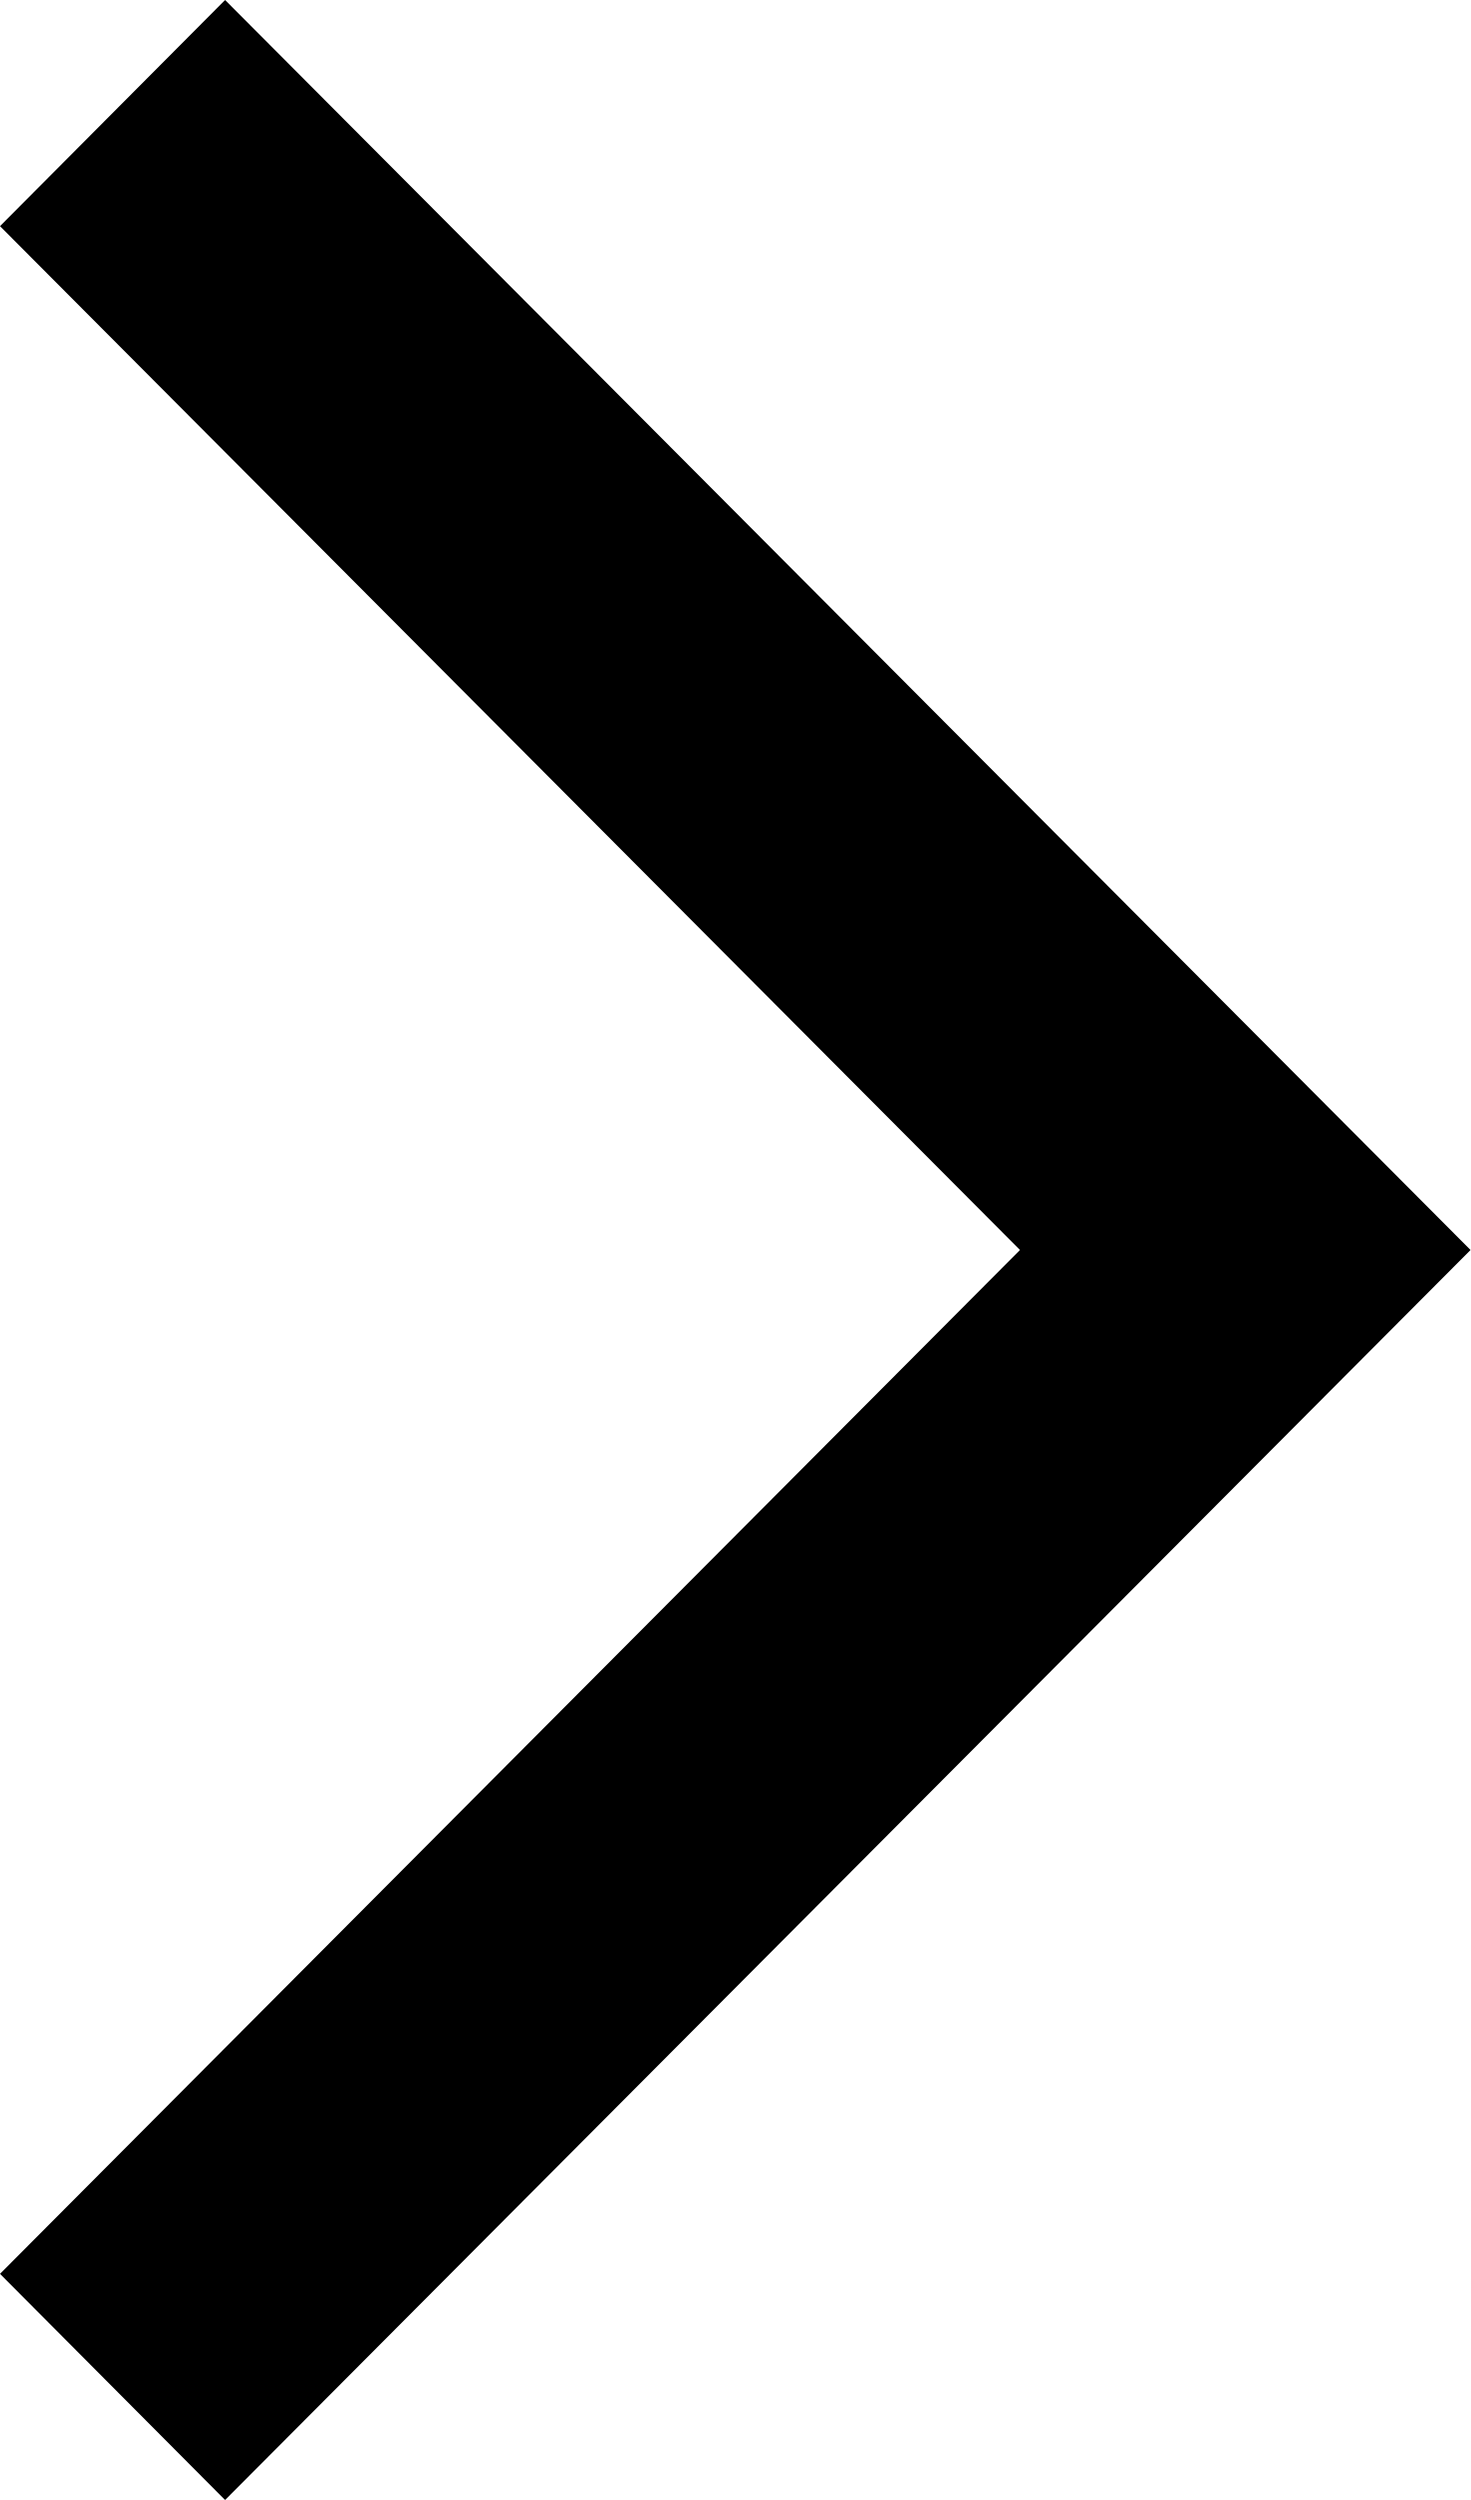
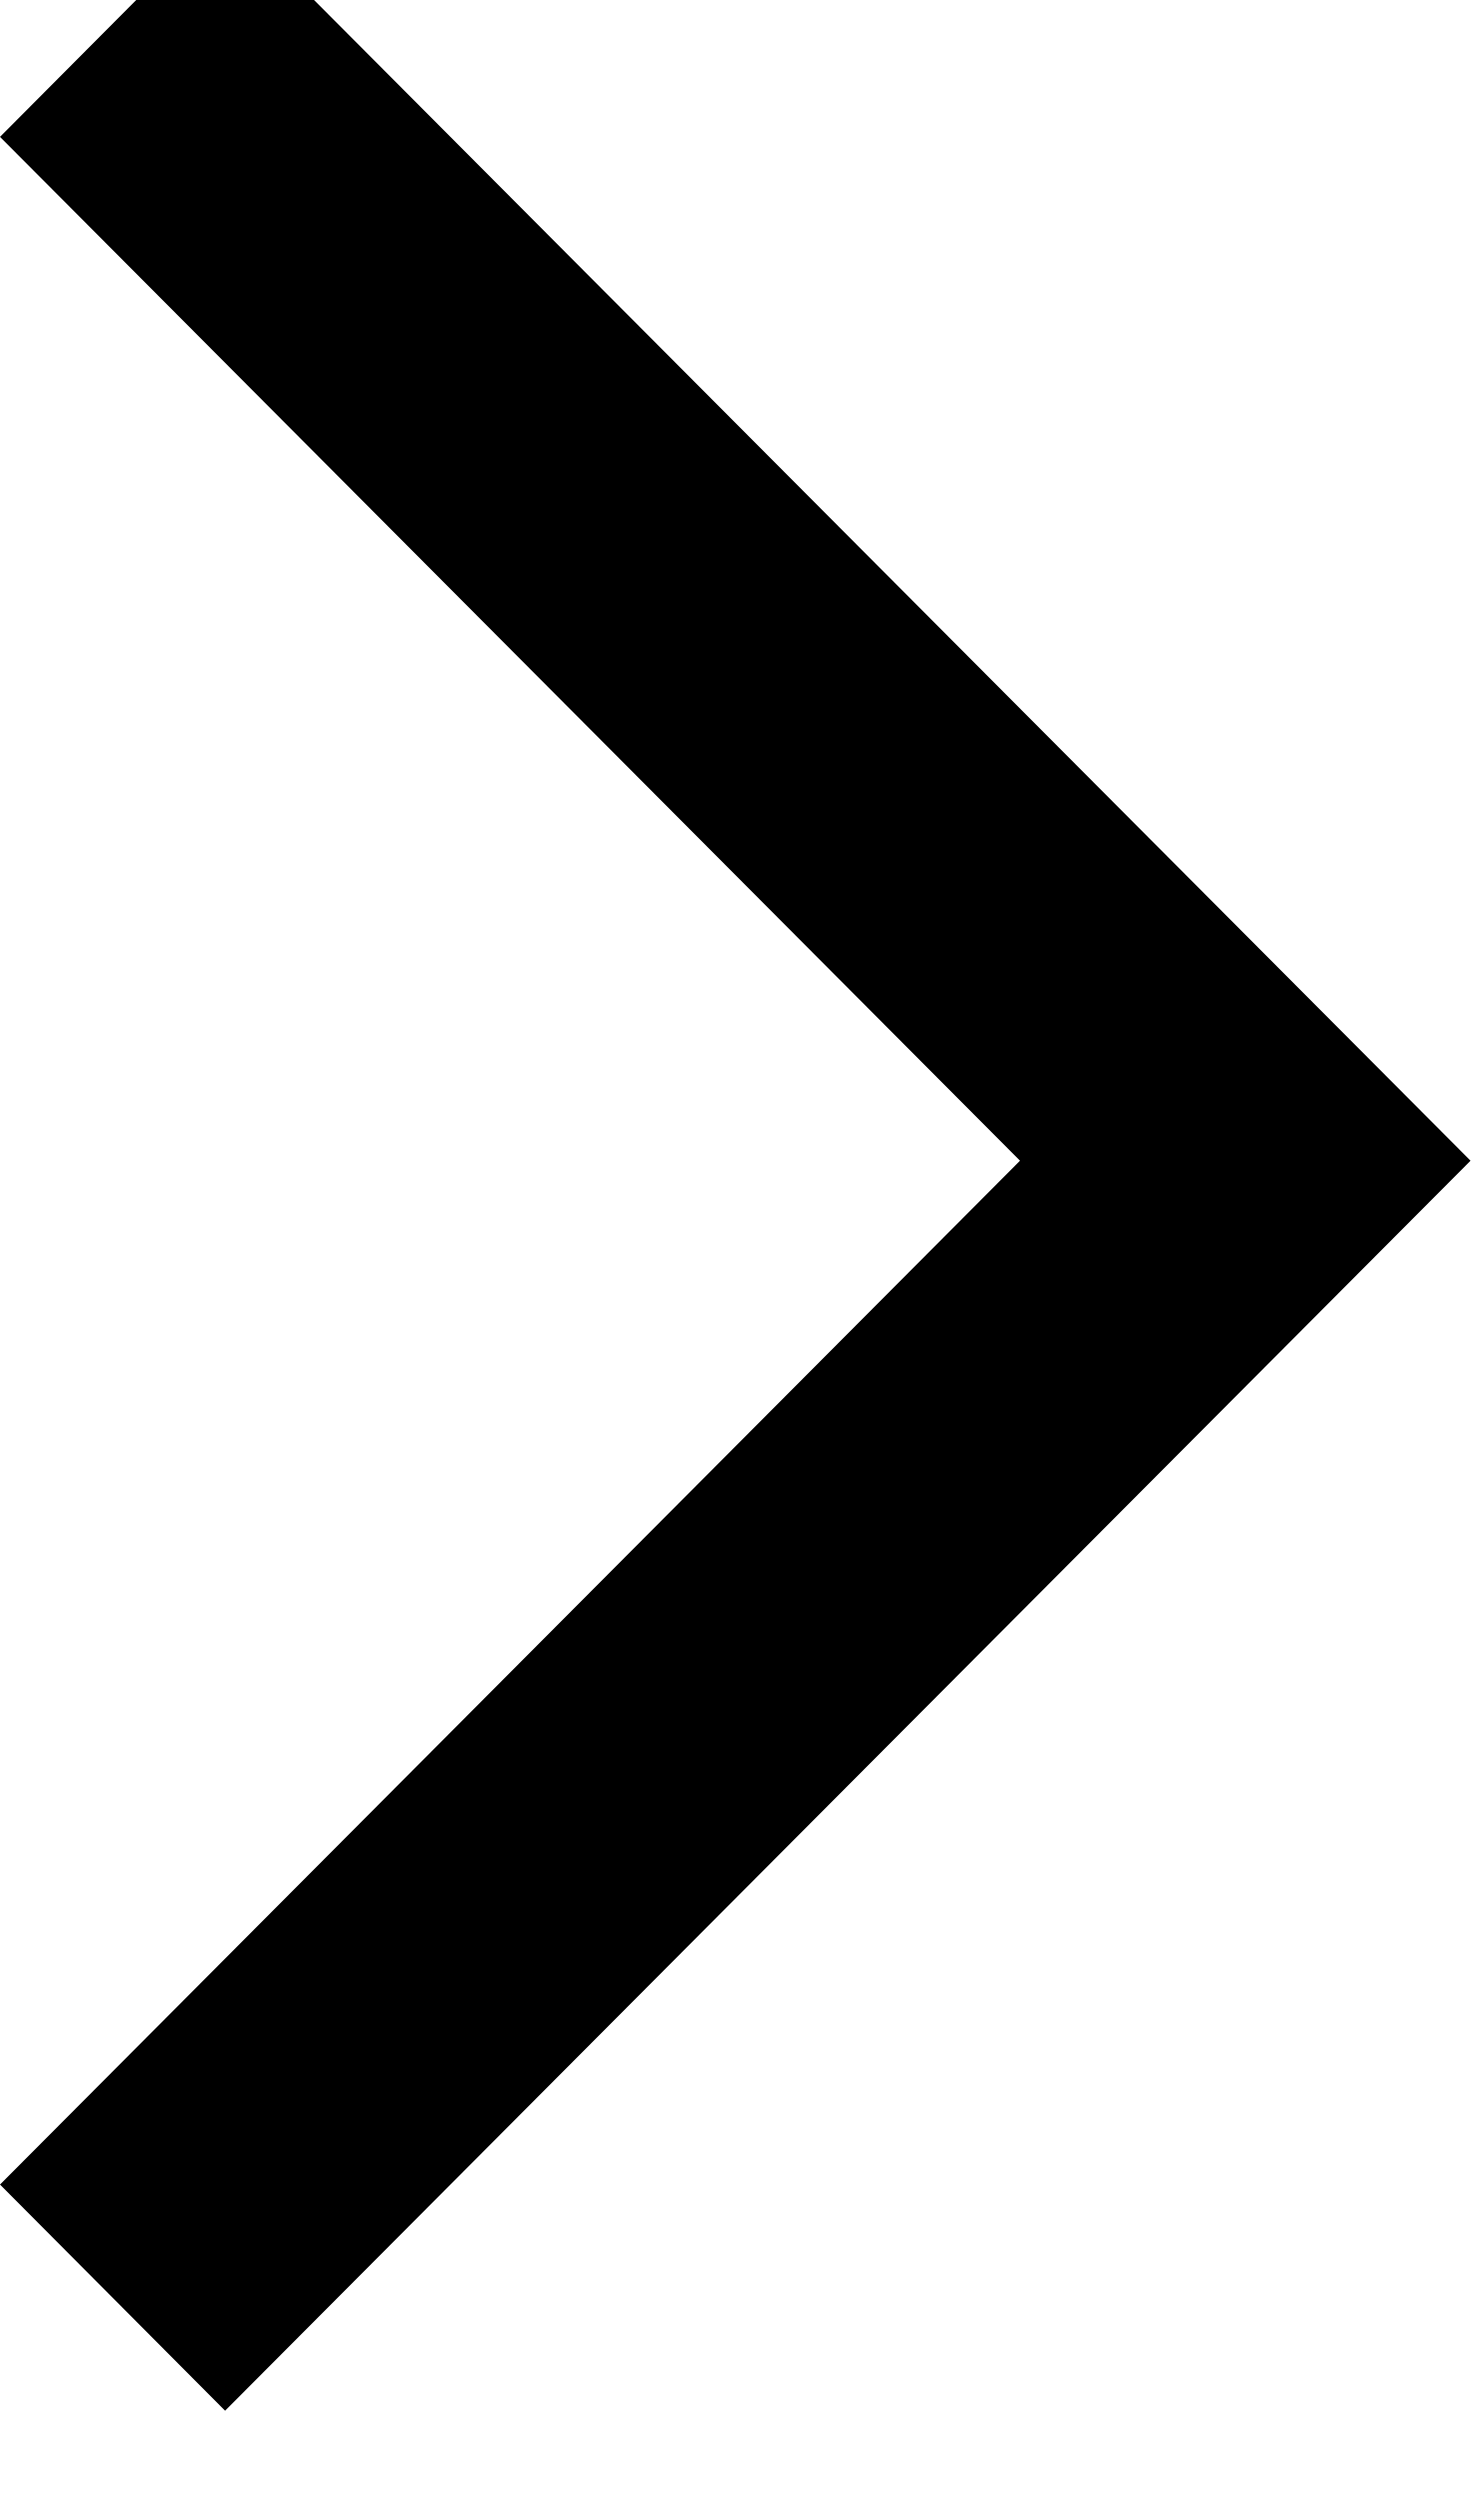
- <svg xmlns="http://www.w3.org/2000/svg" version="1.1" id="Layer_1" x="0px" y="0px" width="16.471px" height="28px" viewBox="5.765 -5.765 16.471 28" enable-background="new 5.765 -5.765 16.471 28" xml:space="preserve">
+ <svg xmlns="http://www.w3.org/2000/svg" version="1.1" id="Layer_1" x="0px" y="0px" width="16.471px" height="28px" viewBox="5.765 -4.765 16.471 28" enable-background="new 5.765 -5.765 16.471 28" xml:space="preserve">
  <polygon points="5.765,19.702 8.286,22.235 22.235,8.235 8.286,-5.765 5.765,-3.232 17.189,8.235 " />
</svg>
